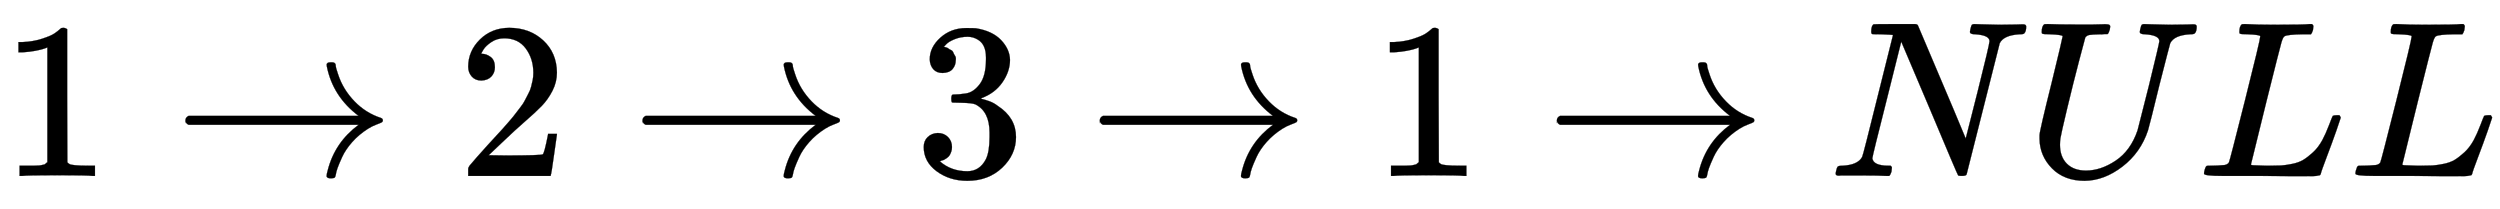
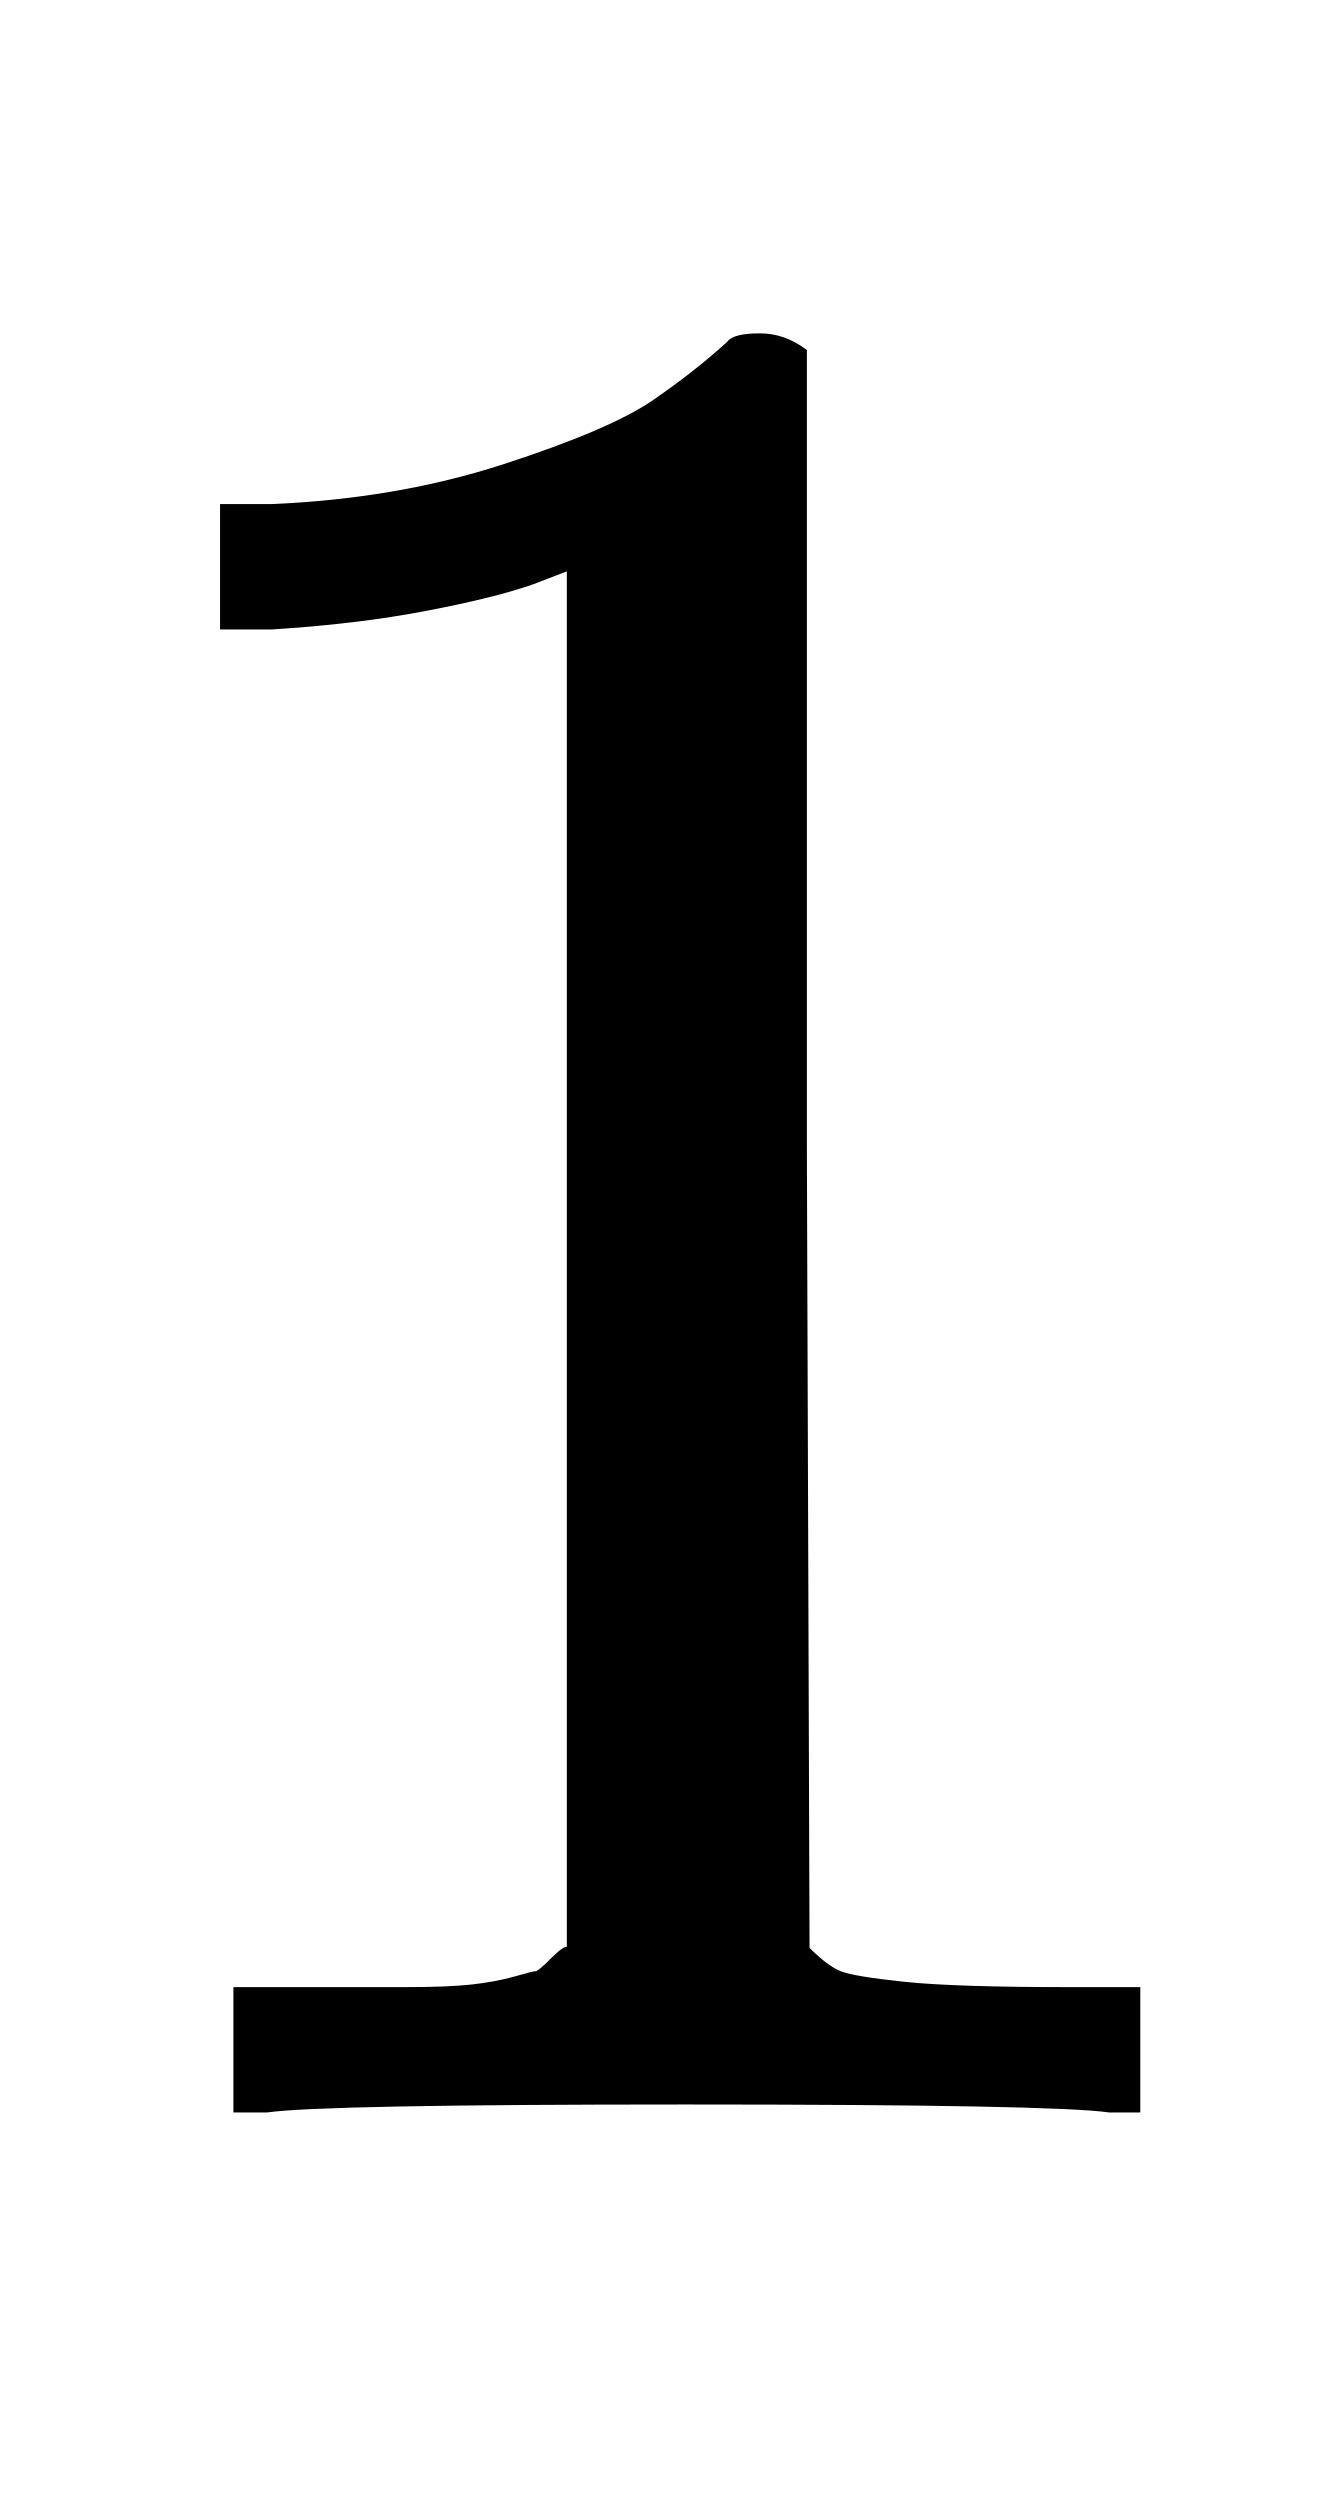
- <svg xmlns="http://www.w3.org/2000/svg" width="26.118ex" height="2.176ex" style="vertical-align: -0.338ex;" viewBox="0 -791.3 11245.2 936.9" role="img" focusable="false">
+ <svg xmlns="http://www.w3.org/2000/svg" width="1.162ex" height="2.176ex" style="vertical-align: -0.338ex;" viewBox="0 -791.3 500.5 936.9" role="img" focusable="false">
  <g stroke="currentColor" fill="currentColor" stroke-width="0" transform="matrix(1 0 0 -1 0 0)">
    <path stroke-width="1" d="M213 578L200 573Q186 568 160 563T102 556H83V602H102Q149 604 189 617T245 641T273 663Q275 666 285 666Q294 666 302 660V361L303 61Q310 54 315 52T339 48T401 46H427V0H416Q395 3 257 3Q121 3 100 0H88V46H114Q136 46 152 46T177 47T193 50T201 52T207 57T213 61V578Z" />
-     <g transform="translate(778,0)">
-       <path stroke-width="1" d="M56 237T56 250T70 270H835Q719 357 692 493Q692 494 692 496T691 499Q691 511 708 511H711Q720 511 723 510T729 506T732 497T735 481T743 456Q765 389 816 336T935 261Q944 258 944 250Q944 244 939 241T915 231T877 212Q836 186 806 152T761 85T740 35T732 4Q730 -6 727 -8T711 -11Q691 -11 691 0Q691 7 696 25Q728 151 835 230H70Q56 237 56 250Z" />
-     </g>
-     <g transform="translate(2056,0)">
-       <path stroke-width="1" d="M109 429Q82 429 66 447T50 491Q50 562 103 614T235 666Q326 666 387 610T449 465Q449 422 429 383T381 315T301 241Q265 210 201 149L142 93L218 92Q375 92 385 97Q392 99 409 186V189H449V186Q448 183 436 95T421 3V0H50V19V31Q50 38 56 46T86 81Q115 113 136 137Q145 147 170 174T204 211T233 244T261 278T284 308T305 340T320 369T333 401T340 431T343 464Q343 527 309 573T212 619Q179 619 154 602T119 569T109 550Q109 549 114 549Q132 549 151 535T170 489Q170 464 154 447T109 429Z" />
-     </g>
-     <g transform="translate(2834,0)">
-       <path stroke-width="1" d="M56 237T56 250T70 270H835Q719 357 692 493Q692 494 692 496T691 499Q691 511 708 511H711Q720 511 723 510T729 506T732 497T735 481T743 456Q765 389 816 336T935 261Q944 258 944 250Q944 244 939 241T915 231T877 212Q836 186 806 152T761 85T740 35T732 4Q730 -6 727 -8T711 -11Q691 -11 691 0Q691 7 696 25Q728 151 835 230H70Q56 237 56 250Z" />
-     </g>
-     <g transform="translate(4113,0)">
-       <path stroke-width="1" d="M127 463Q100 463 85 480T69 524Q69 579 117 622T233 665Q268 665 277 664Q351 652 390 611T430 522Q430 470 396 421T302 350L299 348Q299 347 308 345T337 336T375 315Q457 262 457 175Q457 96 395 37T238 -22Q158 -22 100 21T42 130Q42 158 60 175T105 193Q133 193 151 175T169 130Q169 119 166 110T159 94T148 82T136 74T126 70T118 67L114 66Q165 21 238 21Q293 21 321 74Q338 107 338 175V195Q338 290 274 322Q259 328 213 329L171 330L168 332Q166 335 166 348Q166 366 174 366Q202 366 232 371Q266 376 294 413T322 525V533Q322 590 287 612Q265 626 240 626Q208 626 181 615T143 592T132 580H135Q138 579 143 578T153 573T165 566T175 555T183 540T186 520Q186 498 172 481T127 463Z" />
-     </g>
-     <g transform="translate(4891,0)">
-       <path stroke-width="1" d="M56 237T56 250T70 270H835Q719 357 692 493Q692 494 692 496T691 499Q691 511 708 511H711Q720 511 723 510T729 506T732 497T735 481T743 456Q765 389 816 336T935 261Q944 258 944 250Q944 244 939 241T915 231T877 212Q836 186 806 152T761 85T740 35T732 4Q730 -6 727 -8T711 -11Q691 -11 691 0Q691 7 696 25Q728 151 835 230H70Q56 237 56 250Z" />
-     </g>
-     <g transform="translate(6169,0)">
-       <path stroke-width="1" d="M213 578L200 573Q186 568 160 563T102 556H83V602H102Q149 604 189 617T245 641T273 663Q275 666 285 666Q294 666 302 660V361L303 61Q310 54 315 52T339 48T401 46H427V0H416Q395 3 257 3Q121 3 100 0H88V46H114Q136 46 152 46T177 47T193 50T201 52T207 57T213 61V578Z" />
-     </g>
-     <g transform="translate(6947,0)">
-       <path stroke-width="1" d="M56 237T56 250T70 270H835Q719 357 692 493Q692 494 692 496T691 499Q691 511 708 511H711Q720 511 723 510T729 506T732 497T735 481T743 456Q765 389 816 336T935 261Q944 258 944 250Q944 244 939 241T915 231T877 212Q836 186 806 152T761 85T740 35T732 4Q730 -6 727 -8T711 -11Q691 -11 691 0Q691 7 696 25Q728 151 835 230H70Q56 237 56 250Z" />
-     </g>
-     <g transform="translate(8226,0)">
-       <path stroke-width="1" d="M234 637Q231 637 226 637Q201 637 196 638T191 649Q191 676 202 682Q204 683 299 683Q376 683 387 683T401 677Q612 181 616 168L670 381Q723 592 723 606Q723 633 659 637Q635 637 635 648Q635 650 637 660Q641 676 643 679T653 683Q656 683 684 682T767 680Q817 680 843 681T873 682Q888 682 888 672Q888 650 880 642Q878 637 858 637Q787 633 769 597L620 7Q618 0 599 0Q585 0 582 2Q579 5 453 305L326 604L261 344Q196 88 196 79Q201 46 268 46H278Q284 41 284 38T282 19Q278 6 272 0H259Q228 2 151 2Q123 2 100 2T63 2T46 1Q31 1 31 10Q31 14 34 26T39 40Q41 46 62 46Q130 49 150 85Q154 91 221 362L289 634Q287 635 234 637Z" />
-     </g>
-     <g transform="translate(9114,0)">
-       <path stroke-width="1" d="M107 637Q73 637 71 641Q70 643 70 649Q70 673 81 682Q83 683 98 683Q139 681 234 681Q268 681 297 681T342 682T362 682Q378 682 378 672Q378 670 376 658Q371 641 366 638H364Q362 638 359 638T352 638T343 637T334 637Q295 636 284 634T266 623Q265 621 238 518T184 302T154 169Q152 155 152 140Q152 86 183 55T269 24Q336 24 403 69T501 205L552 406Q599 598 599 606Q599 633 535 637Q511 637 511 648Q511 650 513 660Q517 676 519 679T529 683Q532 683 561 682T645 680Q696 680 723 681T752 682Q767 682 767 672Q767 650 759 642Q756 637 737 637Q666 633 648 597Q646 592 598 404Q557 235 548 205Q515 105 433 42T263 -22Q171 -22 116 34T60 167V183Q60 201 115 421Q164 622 164 628Q164 635 107 637Z" />
-     </g>
-     <g transform="translate(9882,0)">
-       <path stroke-width="1" d="M228 637Q194 637 192 641Q191 643 191 649Q191 673 202 682Q204 683 217 683Q271 680 344 680Q485 680 506 683H518Q524 677 524 674T522 656Q517 641 513 637H475Q406 636 394 628Q387 624 380 600T313 336Q297 271 279 198T252 88L243 52Q243 48 252 48T311 46H328Q360 46 379 47T428 54T478 72T522 106T564 161Q580 191 594 228T611 270Q616 273 628 273H641Q647 264 647 262T627 203T583 83T557 9Q555 4 553 3T537 0T494 -1Q483 -1 418 -1T294 0H116Q32 0 32 10Q32 17 34 24Q39 43 44 45Q48 46 59 46H65Q92 46 125 49Q139 52 144 61Q147 65 216 339T285 628Q285 635 228 637Z" />
-     </g>
-     <g transform="translate(10563,0)">
-       <path stroke-width="1" d="M228 637Q194 637 192 641Q191 643 191 649Q191 673 202 682Q204 683 217 683Q271 680 344 680Q485 680 506 683H518Q524 677 524 674T522 656Q517 641 513 637H475Q406 636 394 628Q387 624 380 600T313 336Q297 271 279 198T252 88L243 52Q243 48 252 48T311 46H328Q360 46 379 47T428 54T478 72T522 106T564 161Q580 191 594 228T611 270Q616 273 628 273H641Q647 264 647 262T627 203T583 83T557 9Q555 4 553 3T537 0T494 -1Q483 -1 418 -1T294 0H116Q32 0 32 10Q32 17 34 24Q39 43 44 45Q48 46 59 46H65Q92 46 125 49Q139 52 144 61Q147 65 216 339T285 628Q285 635 228 637Z" />
-     </g>
  </g>
</svg>
